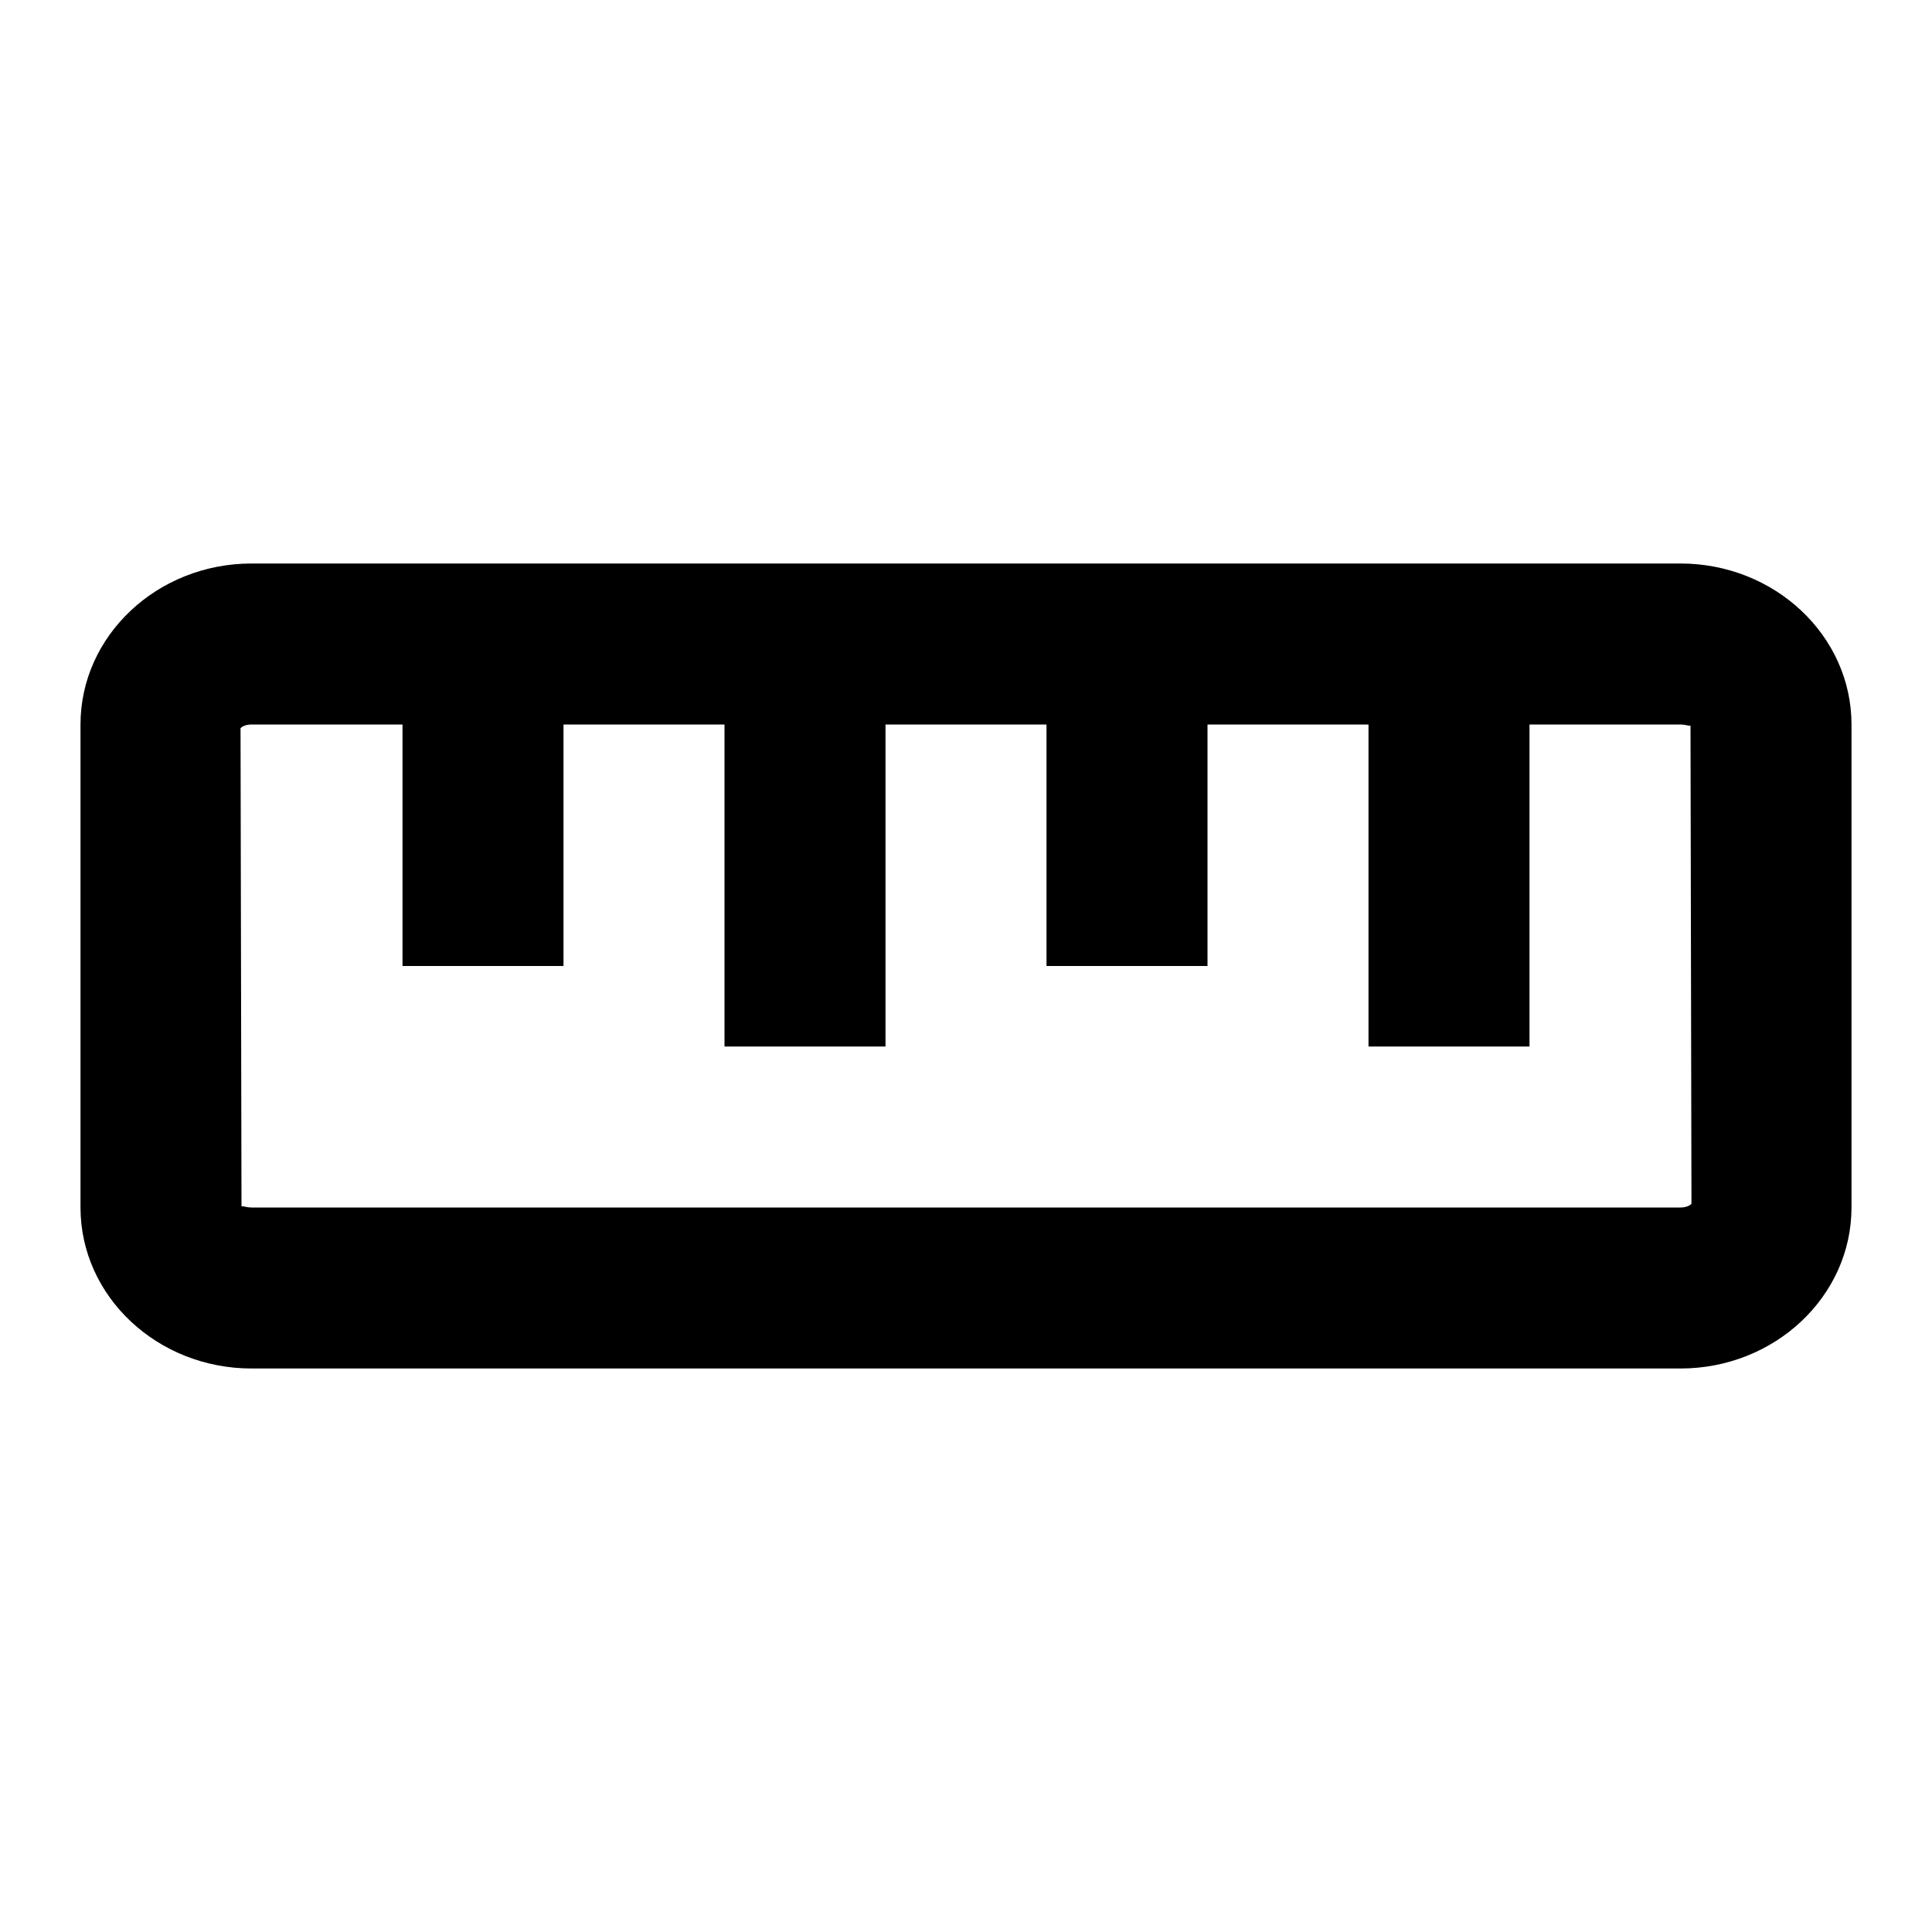
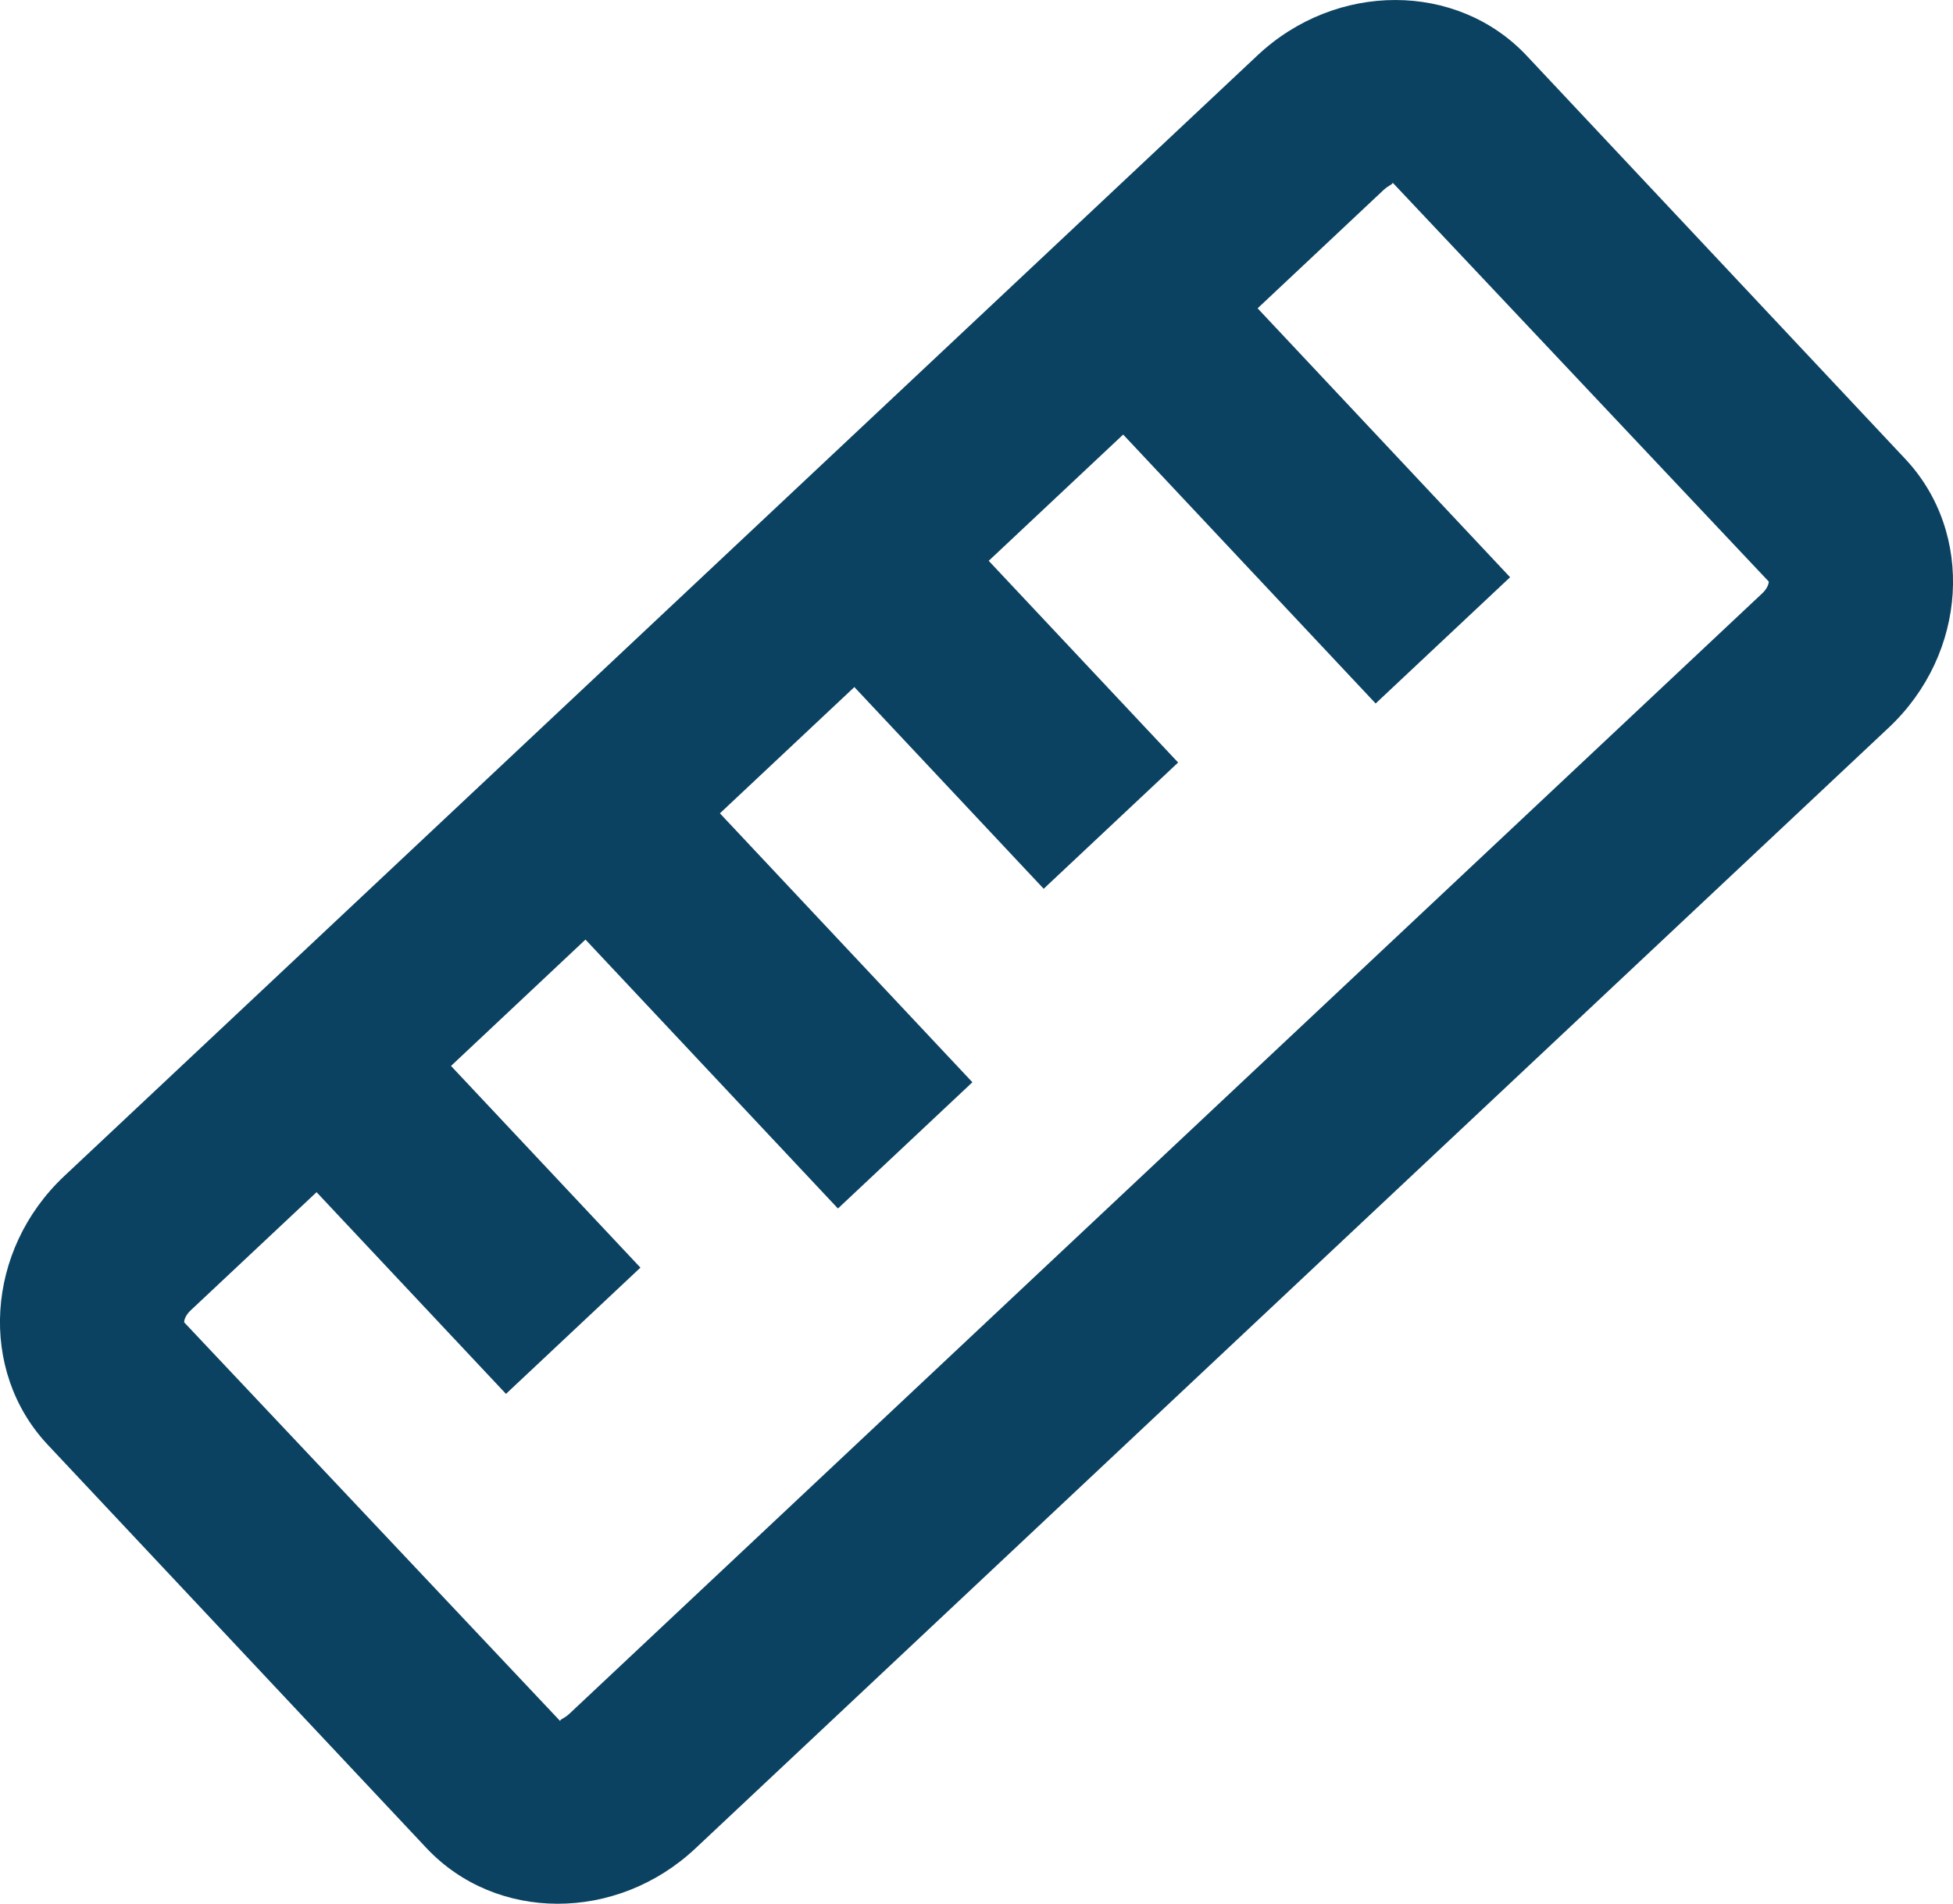
- <svg xmlns="http://www.w3.org/2000/svg" width="24" height="24" viewBox="0 0 24 24">
-   <path d="M20.875,7H3.125C1.953,7,1,7.897,1,9v6c0,1.103,0.953,2,2.125,2h17.75C22.047,17,23,16.103,23,15V9 C23,7.897,22.047,7,20.875,7z M20.875,15H3.125c-0.057,0-0.096-0.016-0.113-0.016c-0.007,0-0.011,0.002-0.012,0.008L2.988,9.046 C2.995,9.036,3.04,9,3.125,9H5v3h2V9h2v4h2V9h2v3h2V9h2v4h2V9h1.875C20.954,9.001,20.997,9.028,21,9.008l0.012,5.946 C21.005,14.964,20.96,15,20.875,15z" />
+ <svg xmlns="http://www.w3.org/2000/svg" version="1.1" id="Capa_1" x="0px" y="0px" width="21.179px" height="20.642px" viewBox="1.411 1.679 21.179 20.642" enable-background="new 1.411 1.679 21.179 20.642" xml:space="preserve">
+   <path fill="#0C4261" d="M15.047,2.28L2.108,14.431c-0.854,0.803-0.935,2.108-0.18,2.913l4.107,4.373  c0.756,0.805,2.064,0.806,2.918,0.004L21.893,9.569c0.854-0.802,0.935-2.108,0.18-2.913l-4.107-4.374  C17.21,1.479,15.9,1.478,15.047,2.28z M20.523,8.111L7.584,20.263c-0.042,0.039-0.081,0.054-0.093,0.065  c-0.005,0.005-0.007,0.009-0.003,0.015l-4.08-4.326c-0.001-0.013,0.007-0.069,0.069-0.128l1.367-1.283l2.054,2.187l1.458-1.369  l-2.054-2.187l1.458-1.37l2.738,2.916l1.458-1.369l-2.738-2.916l1.458-1.369l2.053,2.187l1.458-1.369l-2.054-2.187l1.458-1.369  l2.738,2.916l1.458-1.369l-2.738-2.916l1.367-1.284c0.058-0.053,0.107-0.063,0.096-0.08l4.08,4.327  C20.593,7.996,20.585,8.053,20.523,8.111z" />
</svg>
